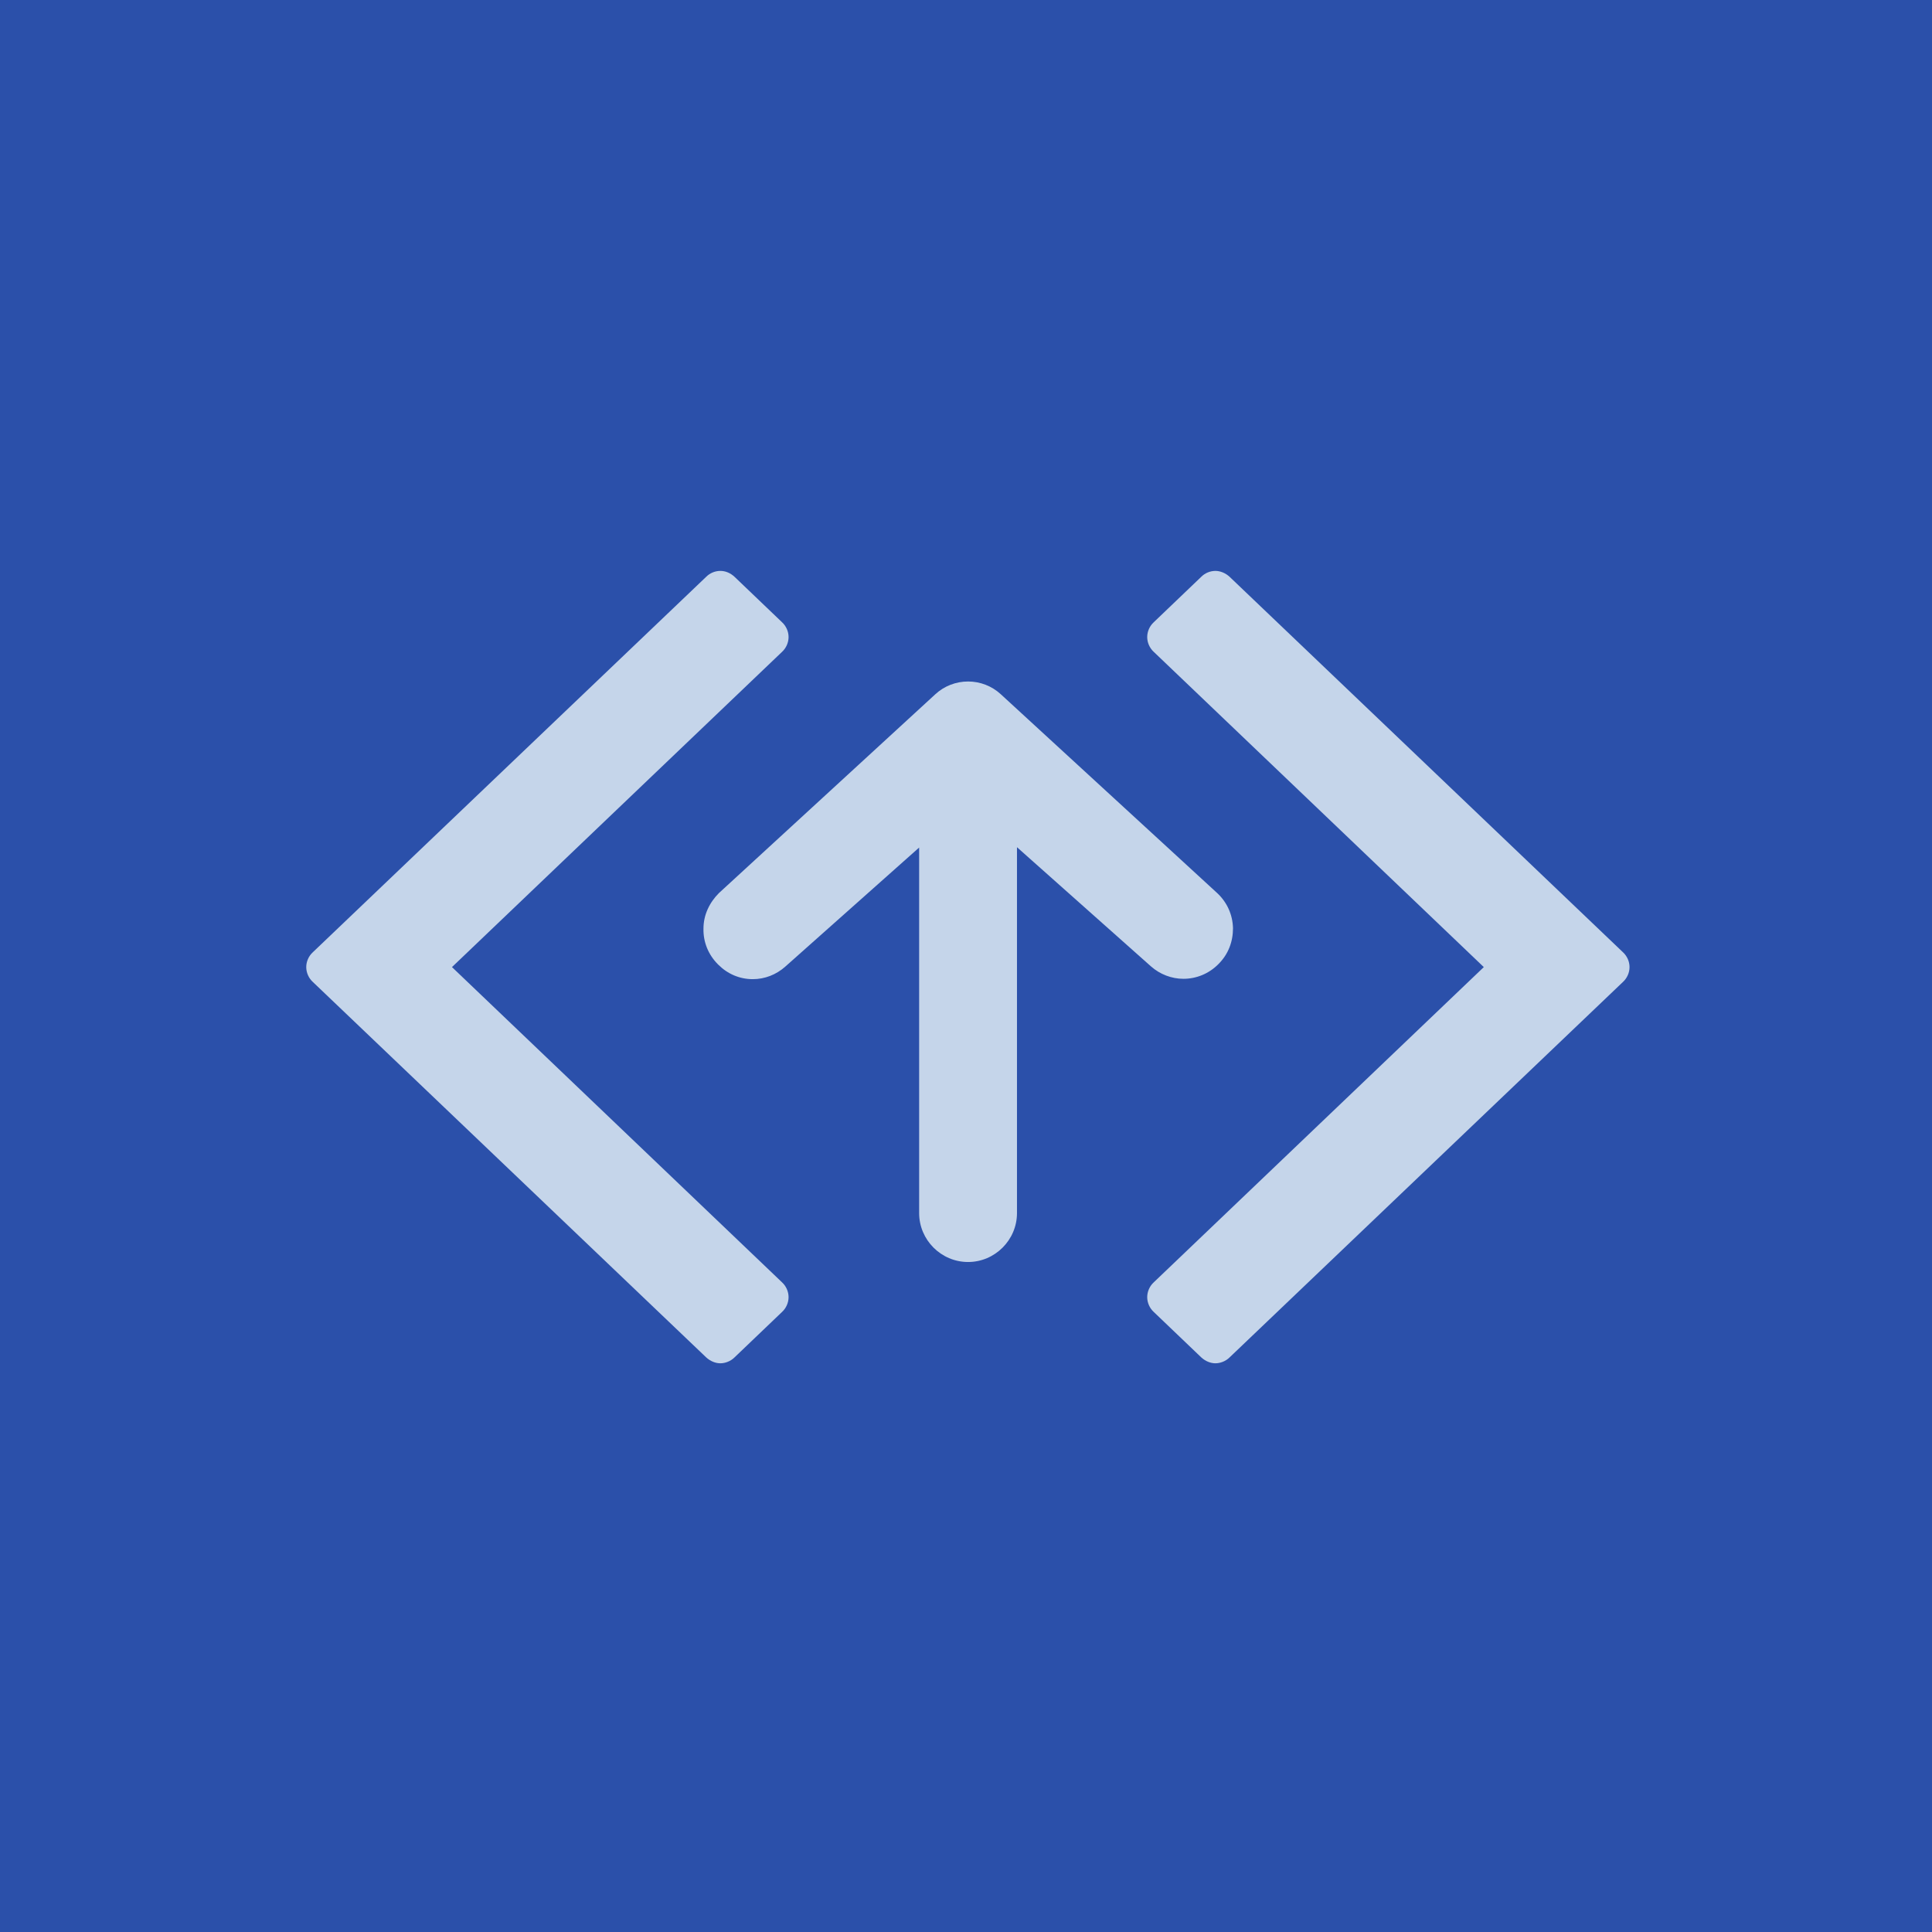
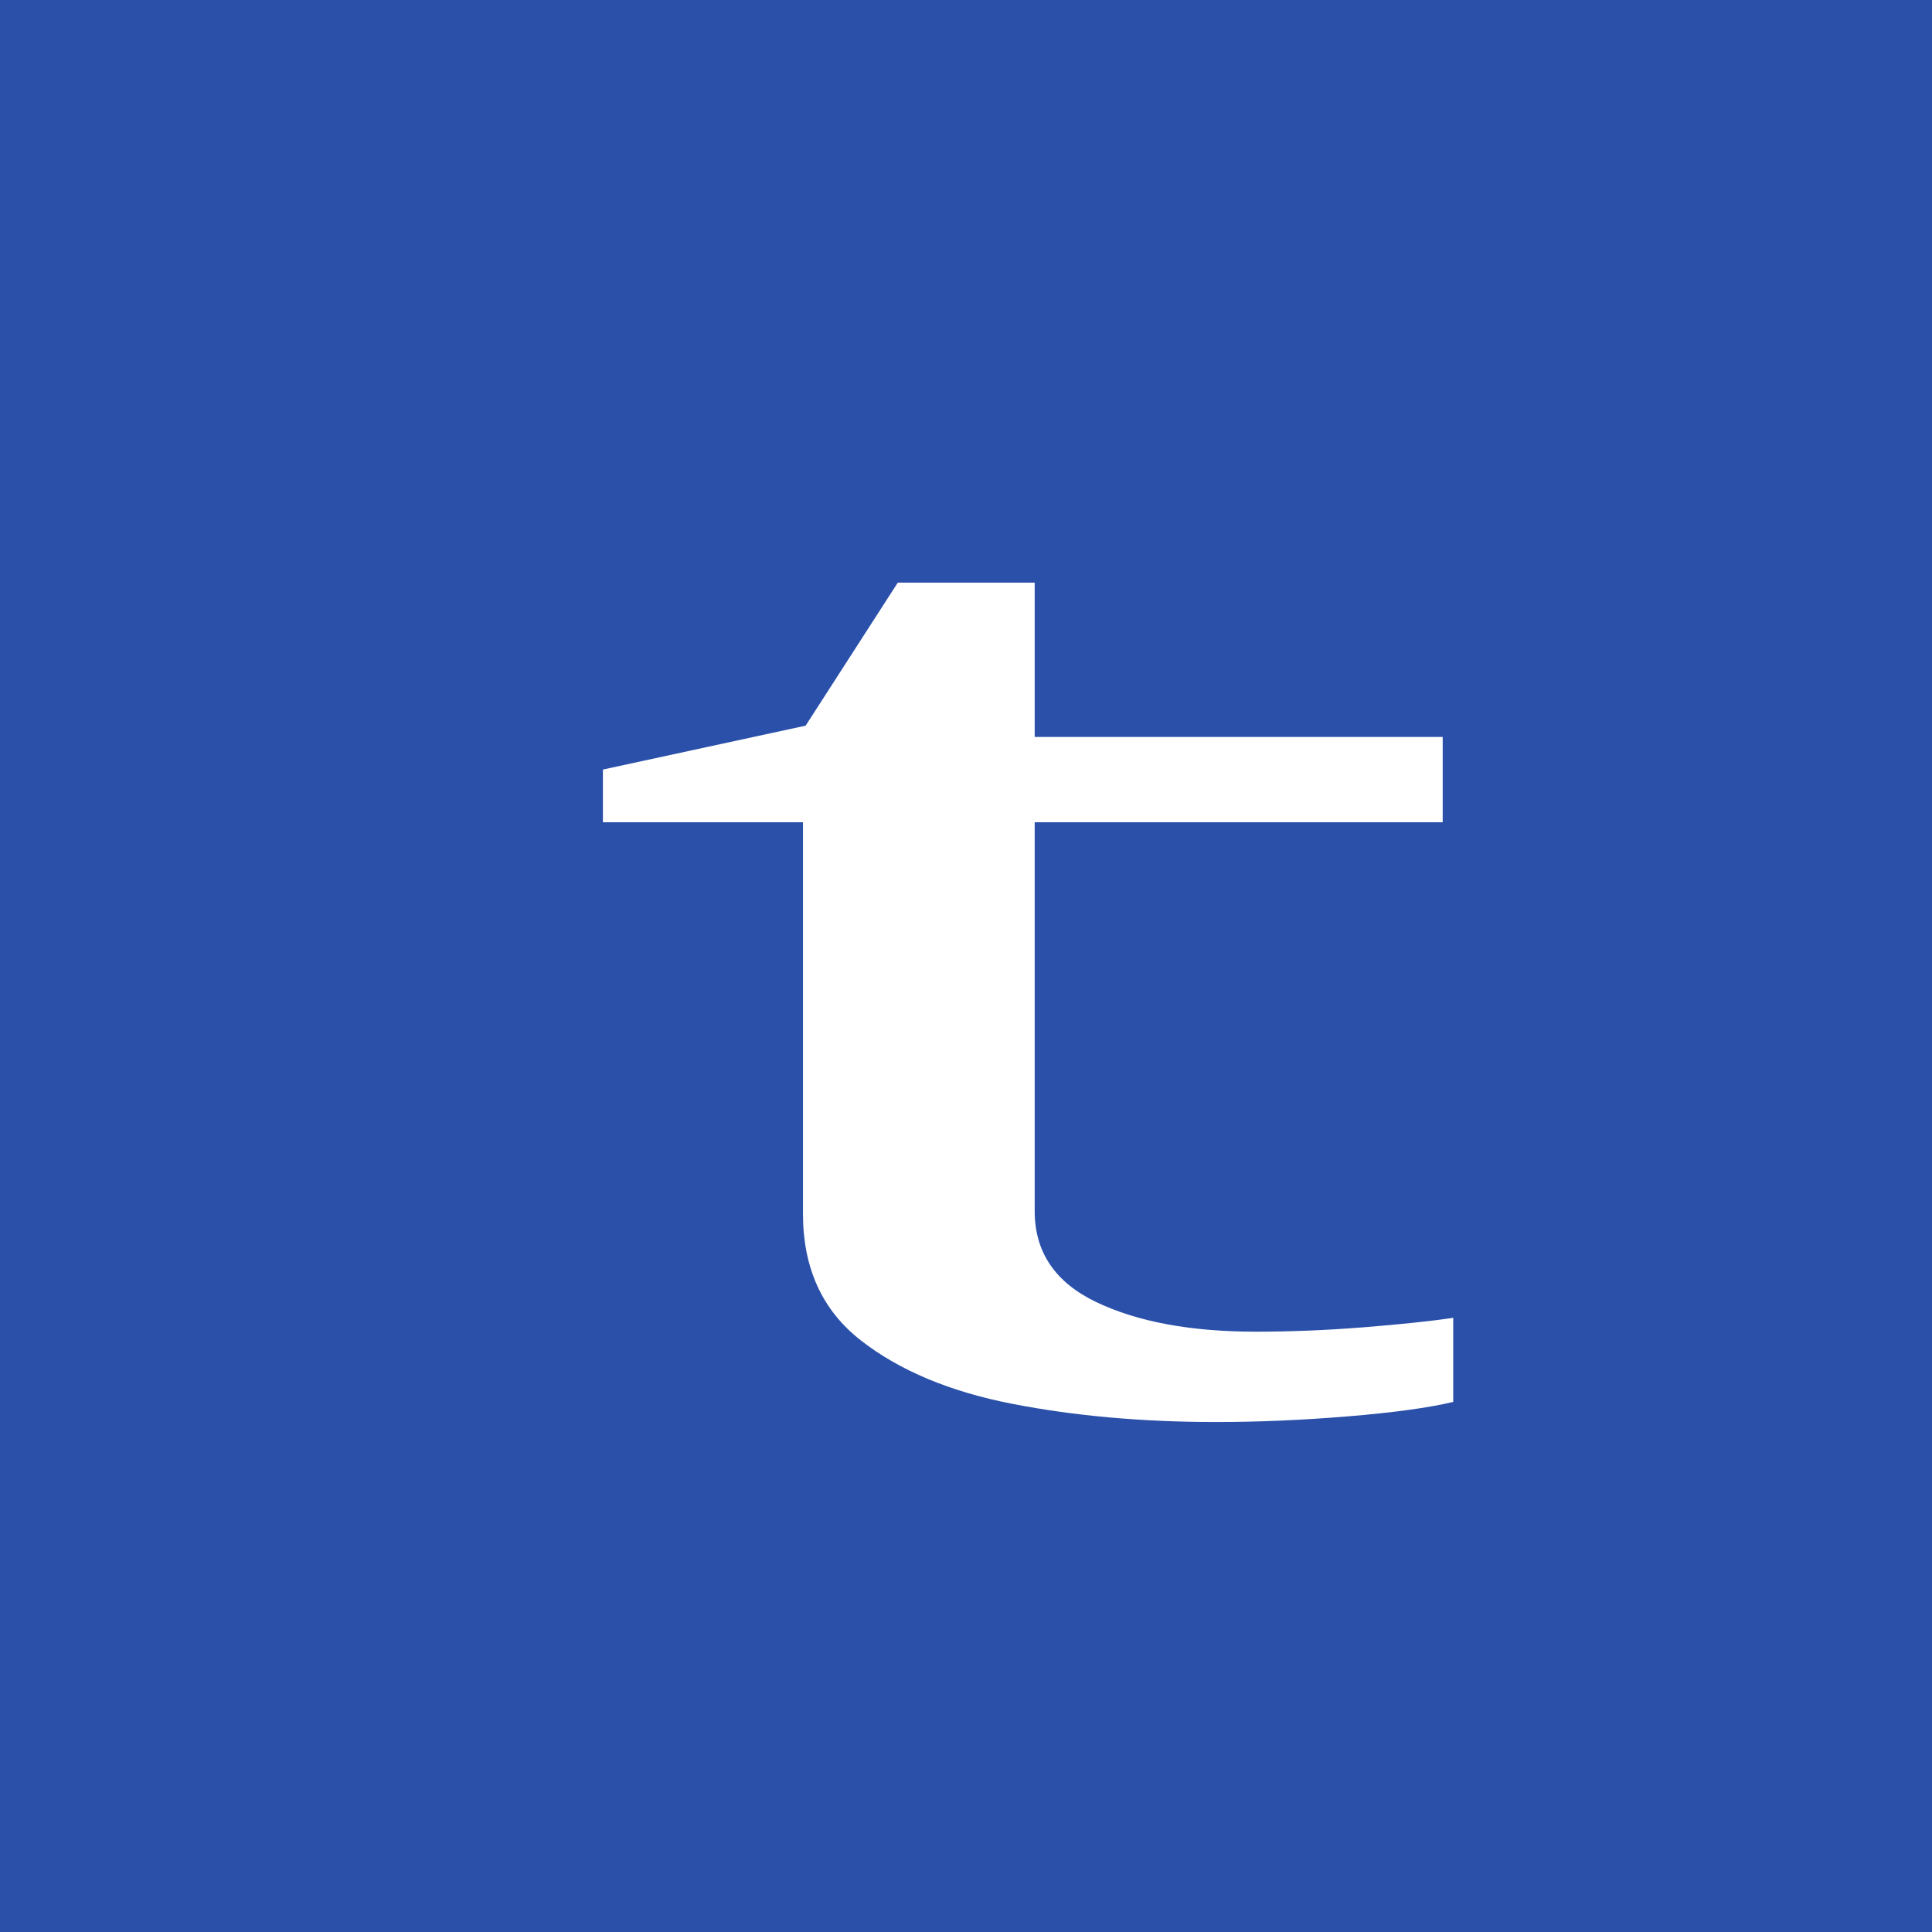
- <svg xmlns="http://www.w3.org/2000/svg" width="511" height="511" viewBox="0 0 511 511" fill="none">
+ <svg xmlns="http://www.w3.org/2000/svg" width="511" height="511" version="1.1" viewBox="0 0 511 511">
  <rect width="511" height="511" fill="#2B50AA" />
-   <path d="M186.793 359.032C187.886 360.034 189.253 360.581 190.529 360.581C191.804 360.581 193.262 360.034 194.265 359.032L206.84 347.004C207.933 346.001 208.571 344.543 208.571 343.085C208.571 341.627 207.933 340.169 206.84 339.167L119.545 255.79L206.84 172.414C207.933 171.411 208.571 169.953 208.571 168.495C208.571 167.037 207.933 165.58 206.84 164.577L194.265 152.549C193.171 151.547 191.896 151 190.529 151C189.162 151 187.795 151.547 186.793 152.549L82.731 251.872C81.638 252.875 81 254.332 81 255.79C81 257.248 81.638 258.706 82.731 259.709L186.793 359.032ZM392.455 255.79L305.16 339.167C304.067 340.169 303.429 341.627 303.429 343.085C303.429 344.543 304.067 346.001 305.16 347.004L317.735 359.032C318.829 360.034 320.196 360.581 321.471 360.581C322.747 360.581 324.205 360.034 325.207 359.032L429.269 259.709C430.362 258.706 431 257.248 431 255.79C431 254.332 430.362 252.875 429.269 251.872L325.207 152.549C324.114 151.547 322.747 151 321.471 151C320.104 151 318.738 151.547 317.735 152.549L305.16 164.577C304.067 165.58 303.429 167.037 303.429 168.495C303.429 169.953 304.067 171.411 305.16 172.414L392.455 255.79Z" fill="#C5D5EA" />
-   <path d="M186.064 245.585C185.973 249.138 187.34 252.51 189.891 255.061L189.982 255.152C192.442 257.613 195.632 258.98 199.094 258.98C202.284 258.98 205.291 257.795 207.66 255.699L243.106 224.171V320.851C243.106 327.959 248.938 333.791 256.046 333.791C263.153 333.791 268.985 327.959 268.985 320.851V224.08L304.431 255.608C306.801 257.704 309.899 258.888 312.997 258.888C316.46 258.888 319.74 257.522 322.2 255.061L322.291 254.97C324.843 252.419 326.119 249.138 326.119 245.493C326.027 241.94 324.569 238.659 321.927 236.199L264.702 183.622C262.333 181.435 259.235 180.25 256.046 180.25C252.856 180.25 249.758 181.435 247.389 183.622L190.164 236.199C187.613 238.75 186.064 242.031 186.064 245.585Z" fill="#C5D5EA" />
+   <text transform="scale(1.4485 .69038)" x="102.402" y="539.978" fill="#ffffff" font-family="sans-serif" font-size="480.69px" stroke-width="2.504" style="line-height:1.25" xml:space="preserve">
+     <tspan x="102.402" y="539.978" fill="#ffffff" font-family="'.Apple SD Gothic NeoI'" font-size="480.69px" stroke-width="2.504">t</tspan>
+   </text>
</svg>
